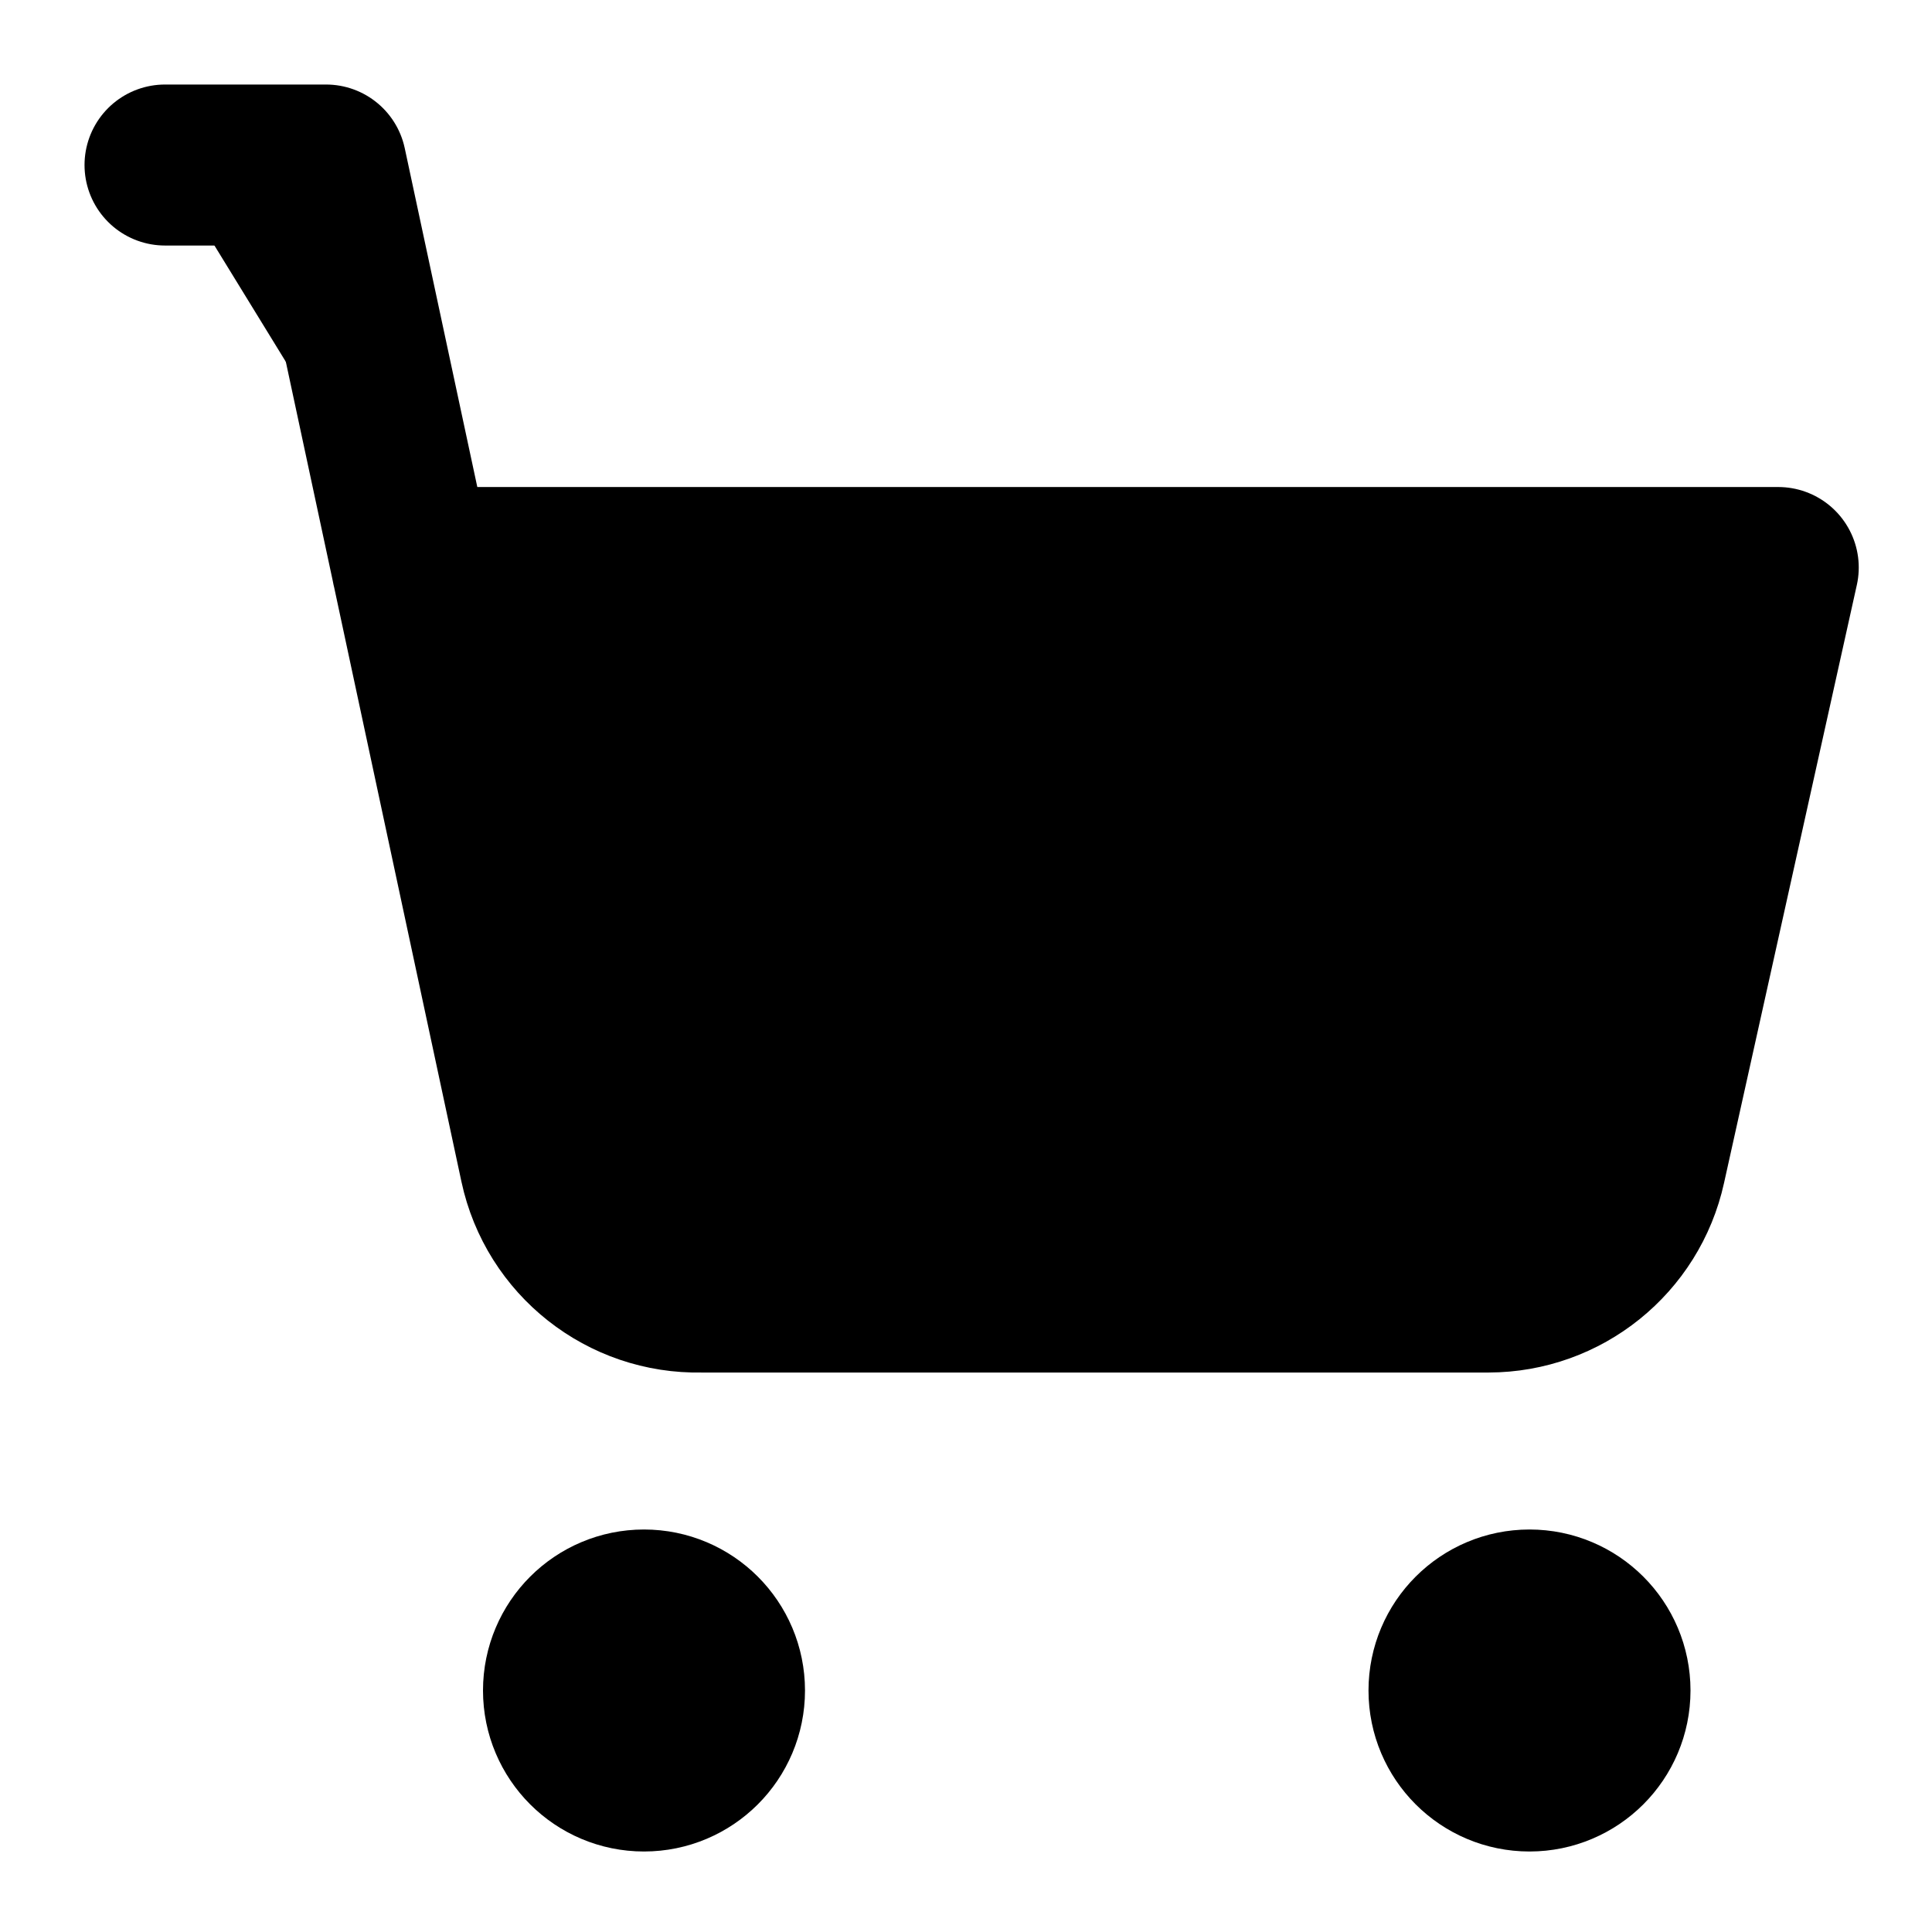
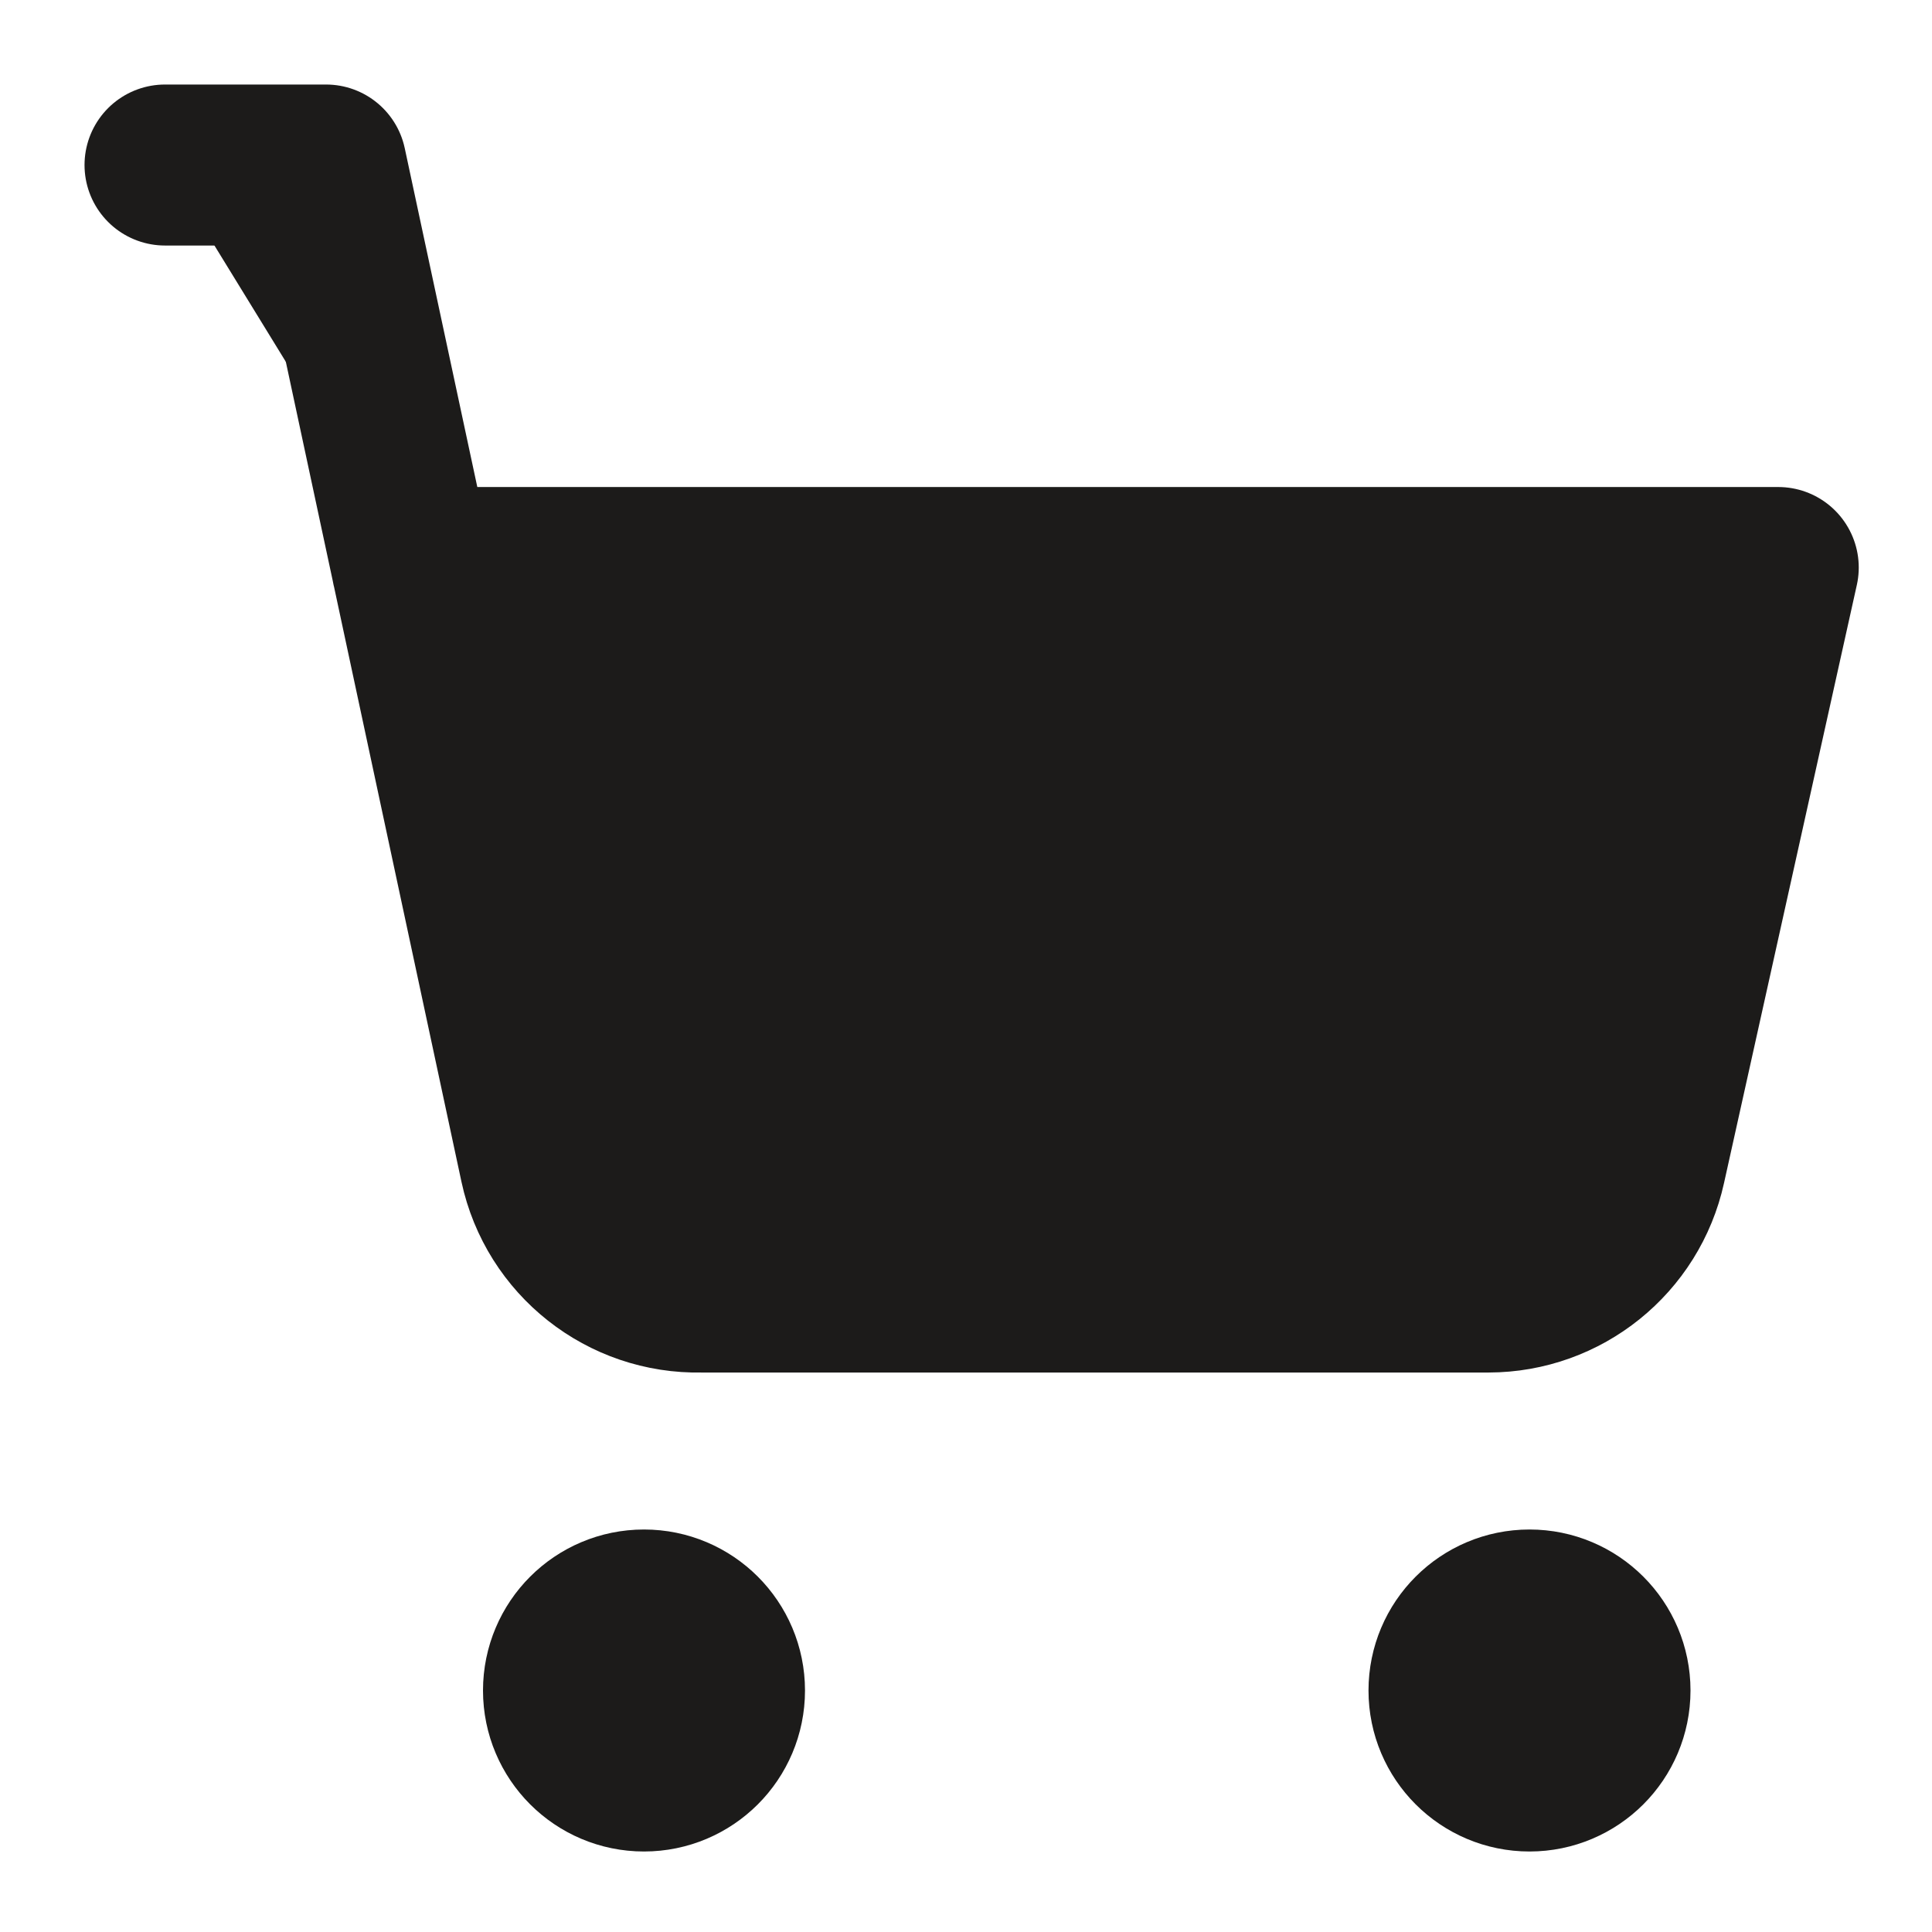
- <svg xmlns="http://www.w3.org/2000/svg" width="1em" height="1em" viewBox="0 0 24 24">
-   <g fill="none" stroke="currentColor" stroke-linecap="round" stroke-linejoin="round" stroke-width="2">
-     <circle fill="currentColor" cx="8" cy="21" r="1" />
-     <circle fill="currentColor" cx="19" cy="21" r="1" />
-     <path fill="currentColor" d="M2.05 2.05h2l2.66 12.42a2 2 0 0 0 2 1.58h9.78a2 2 0 0 0 1.95-1.57l1.65-7.43H5.12" />
+ <svg xmlns="http://www.w3.org/2000/svg" width="24" height="24" viewBox="0 0 24 24">
+   <g fill="none" stroke="#1C1B1A" stroke-linecap="round" stroke-linejoin="round" stroke-width="2">
+     <circle fill="#1C1B1A" cx="8" cy="21" r="1" />
+     <circle fill="#1C1B1A" cx="19" cy="21" r="1" />
+     <path fill="#1C1B1A" d="M2.05 2.05h2l2.66 12.42a2 2 0 0 0 2 1.58h9.78a2 2 0 0 0 1.95-1.57l1.65-7.43H5.12" />
  </g>
</svg>
